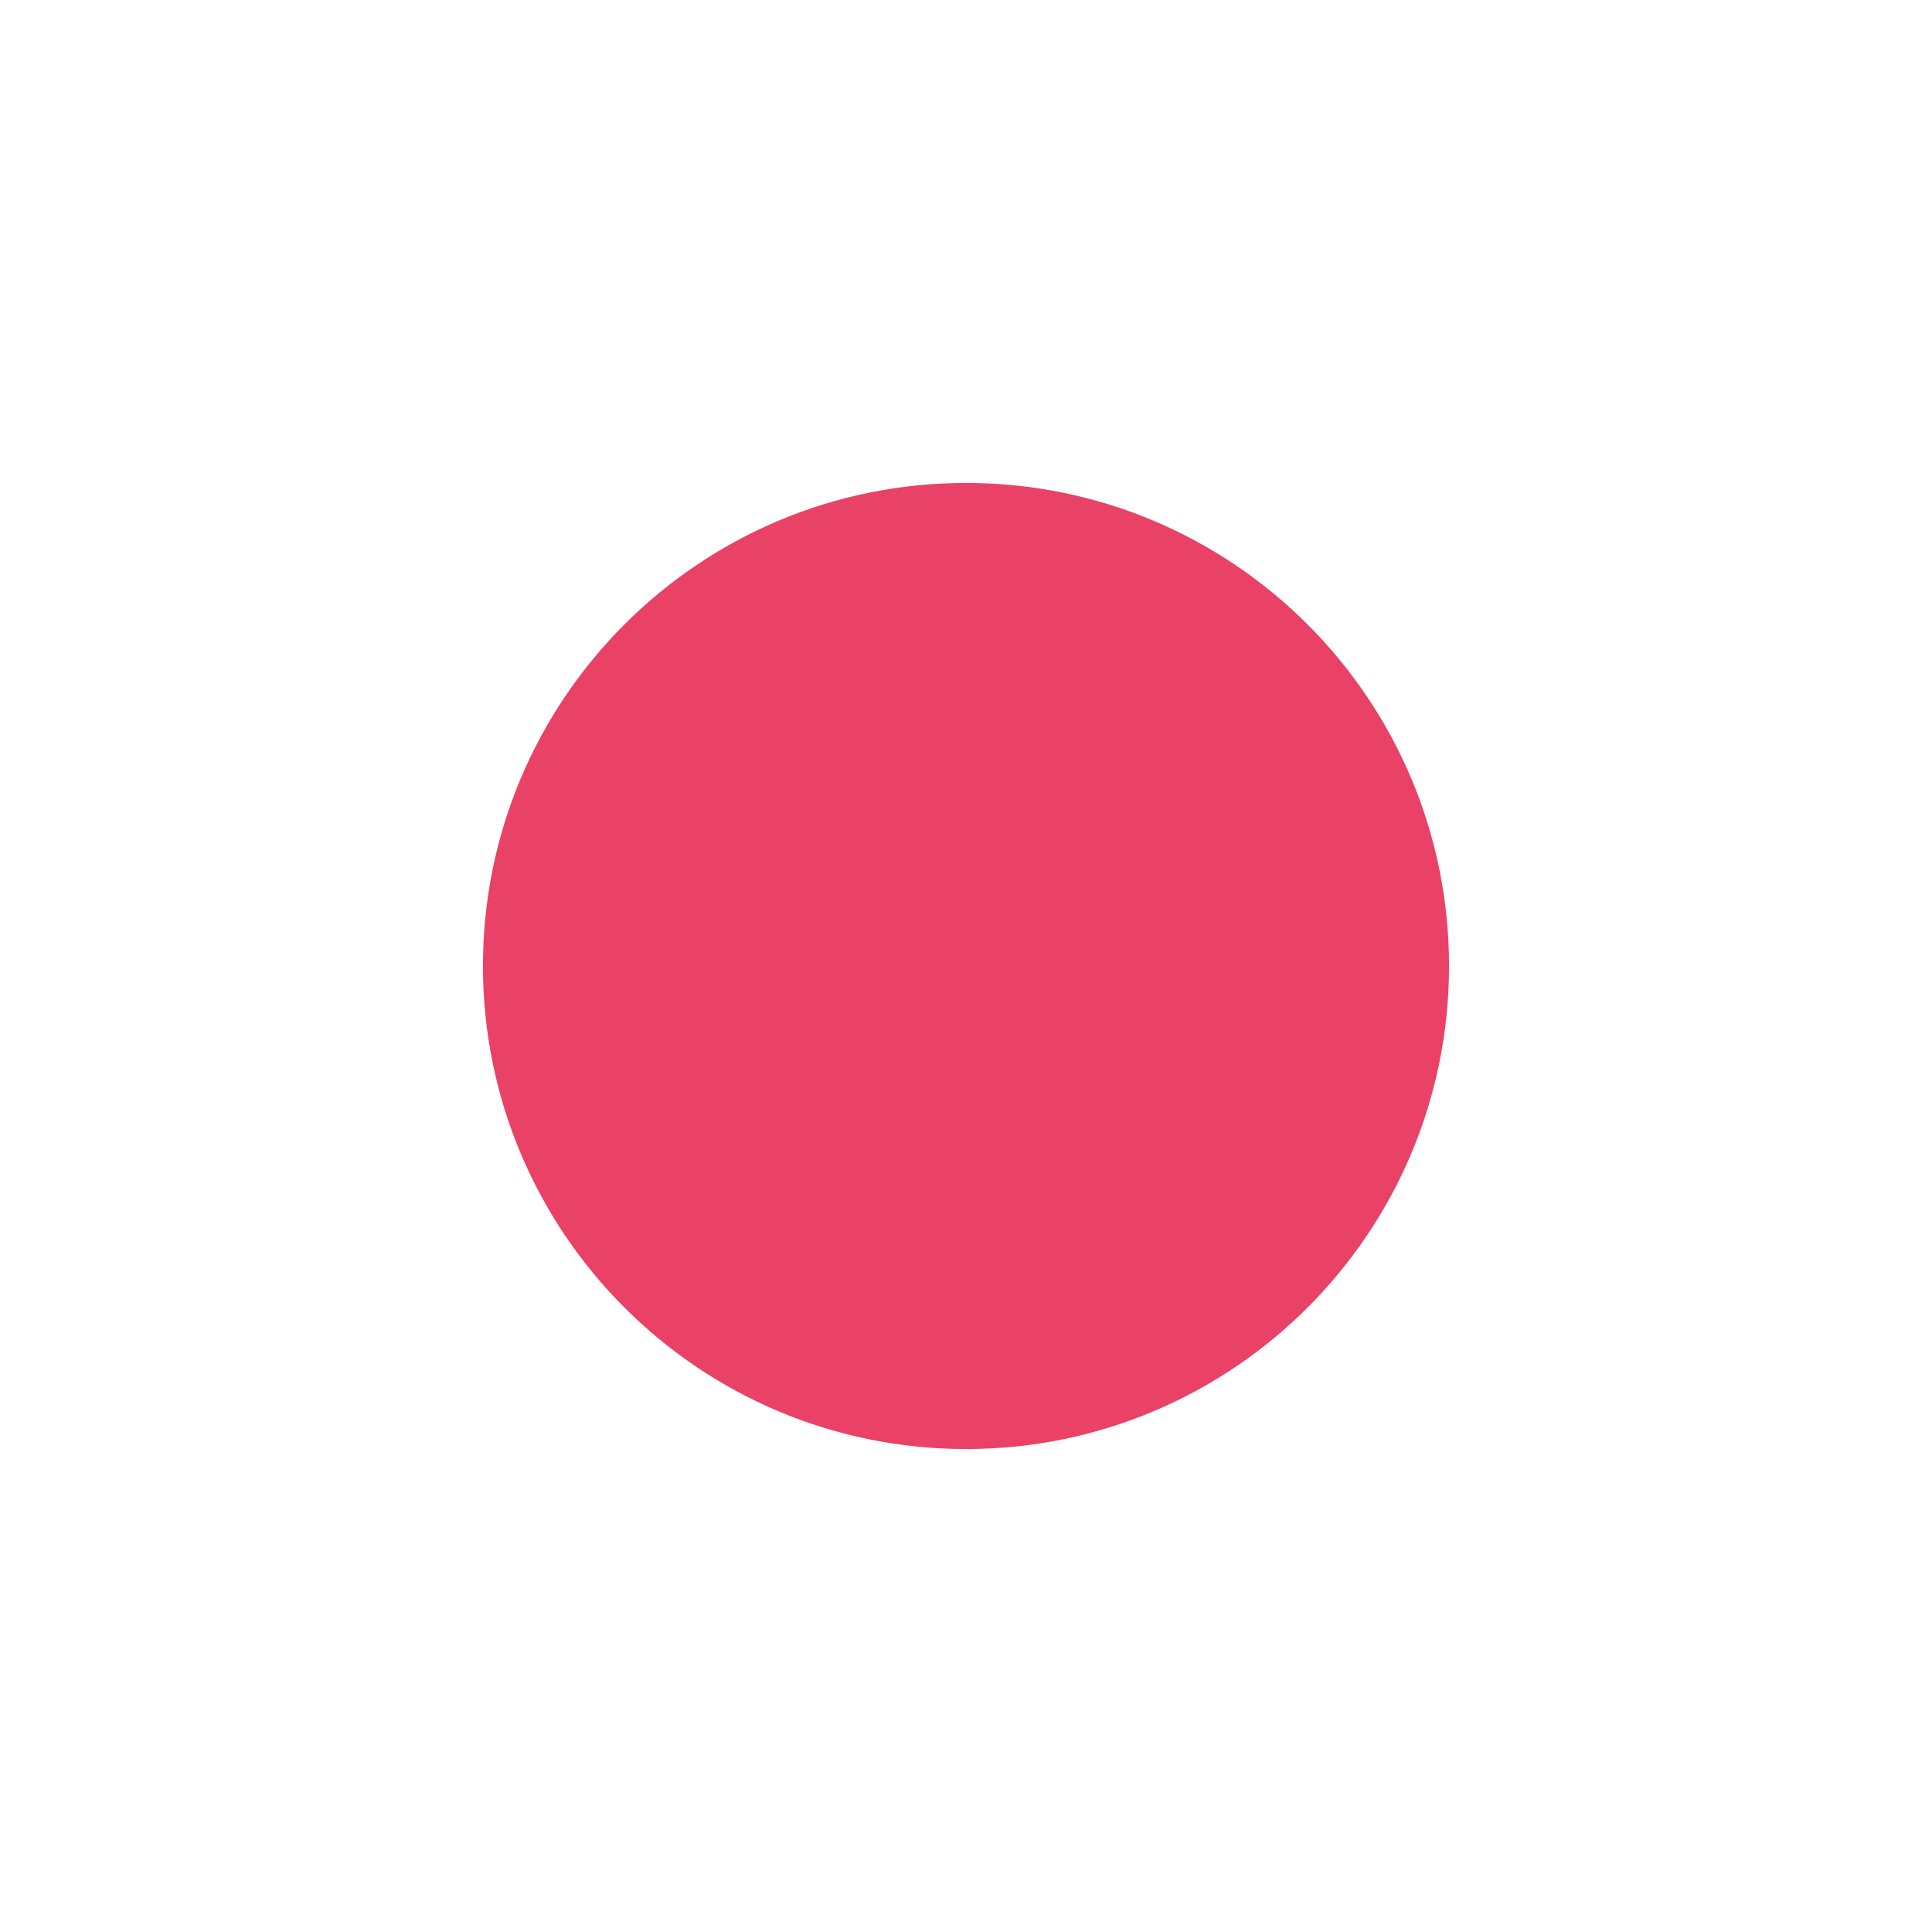
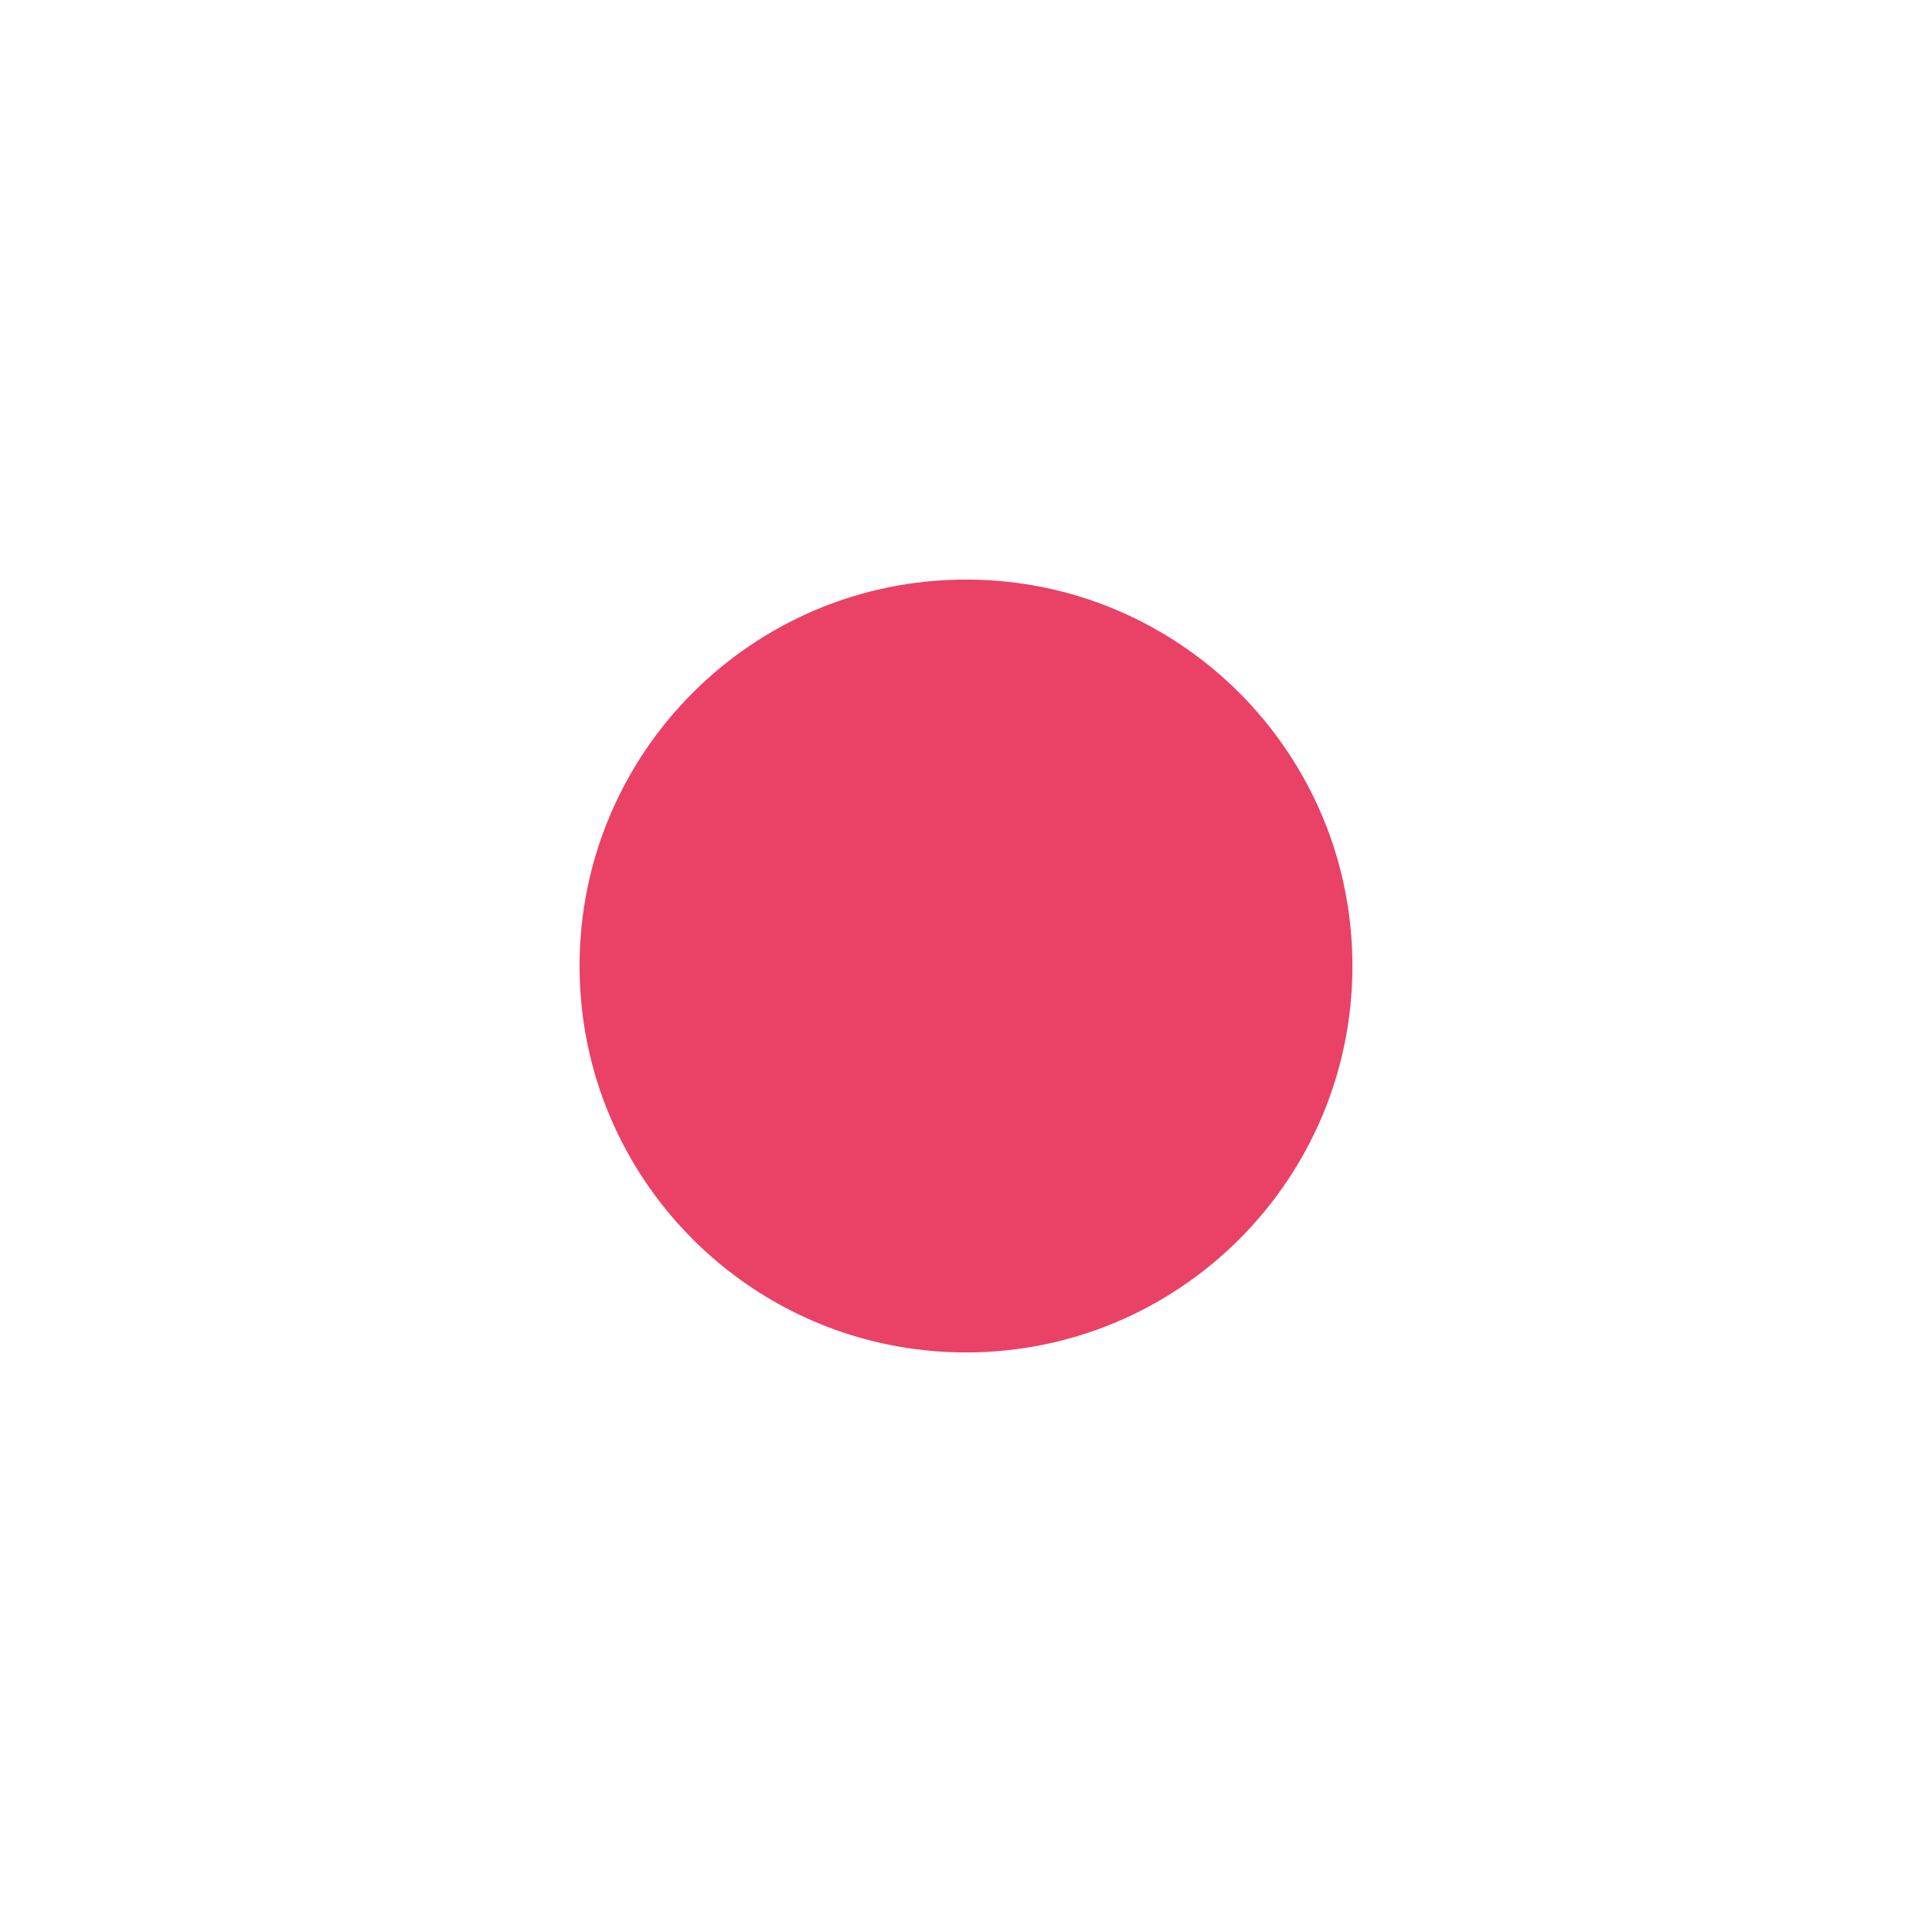
<svg xmlns="http://www.w3.org/2000/svg" width="100" height="100" viewBox="0 0 26.458 26.458" version="1.1" id="svg5">
  <defs id="defs2" />
  <g id="layer1">
-     <circle style="opacity:1;fill:#ea4166;fill-opacity:1;fill-rule:evenodd;stroke-width:0.165" id="path31" cx="13.229" cy="13.229" r="6.615" />
+     <circle style="opacity:1;fill:#ea4166;fill-opacity:1;fill-rule:evenodd;stroke-width:0.132" id="path31" cx="13.229" cy="13.229" r="5.292" />
  </g>
</svg>
